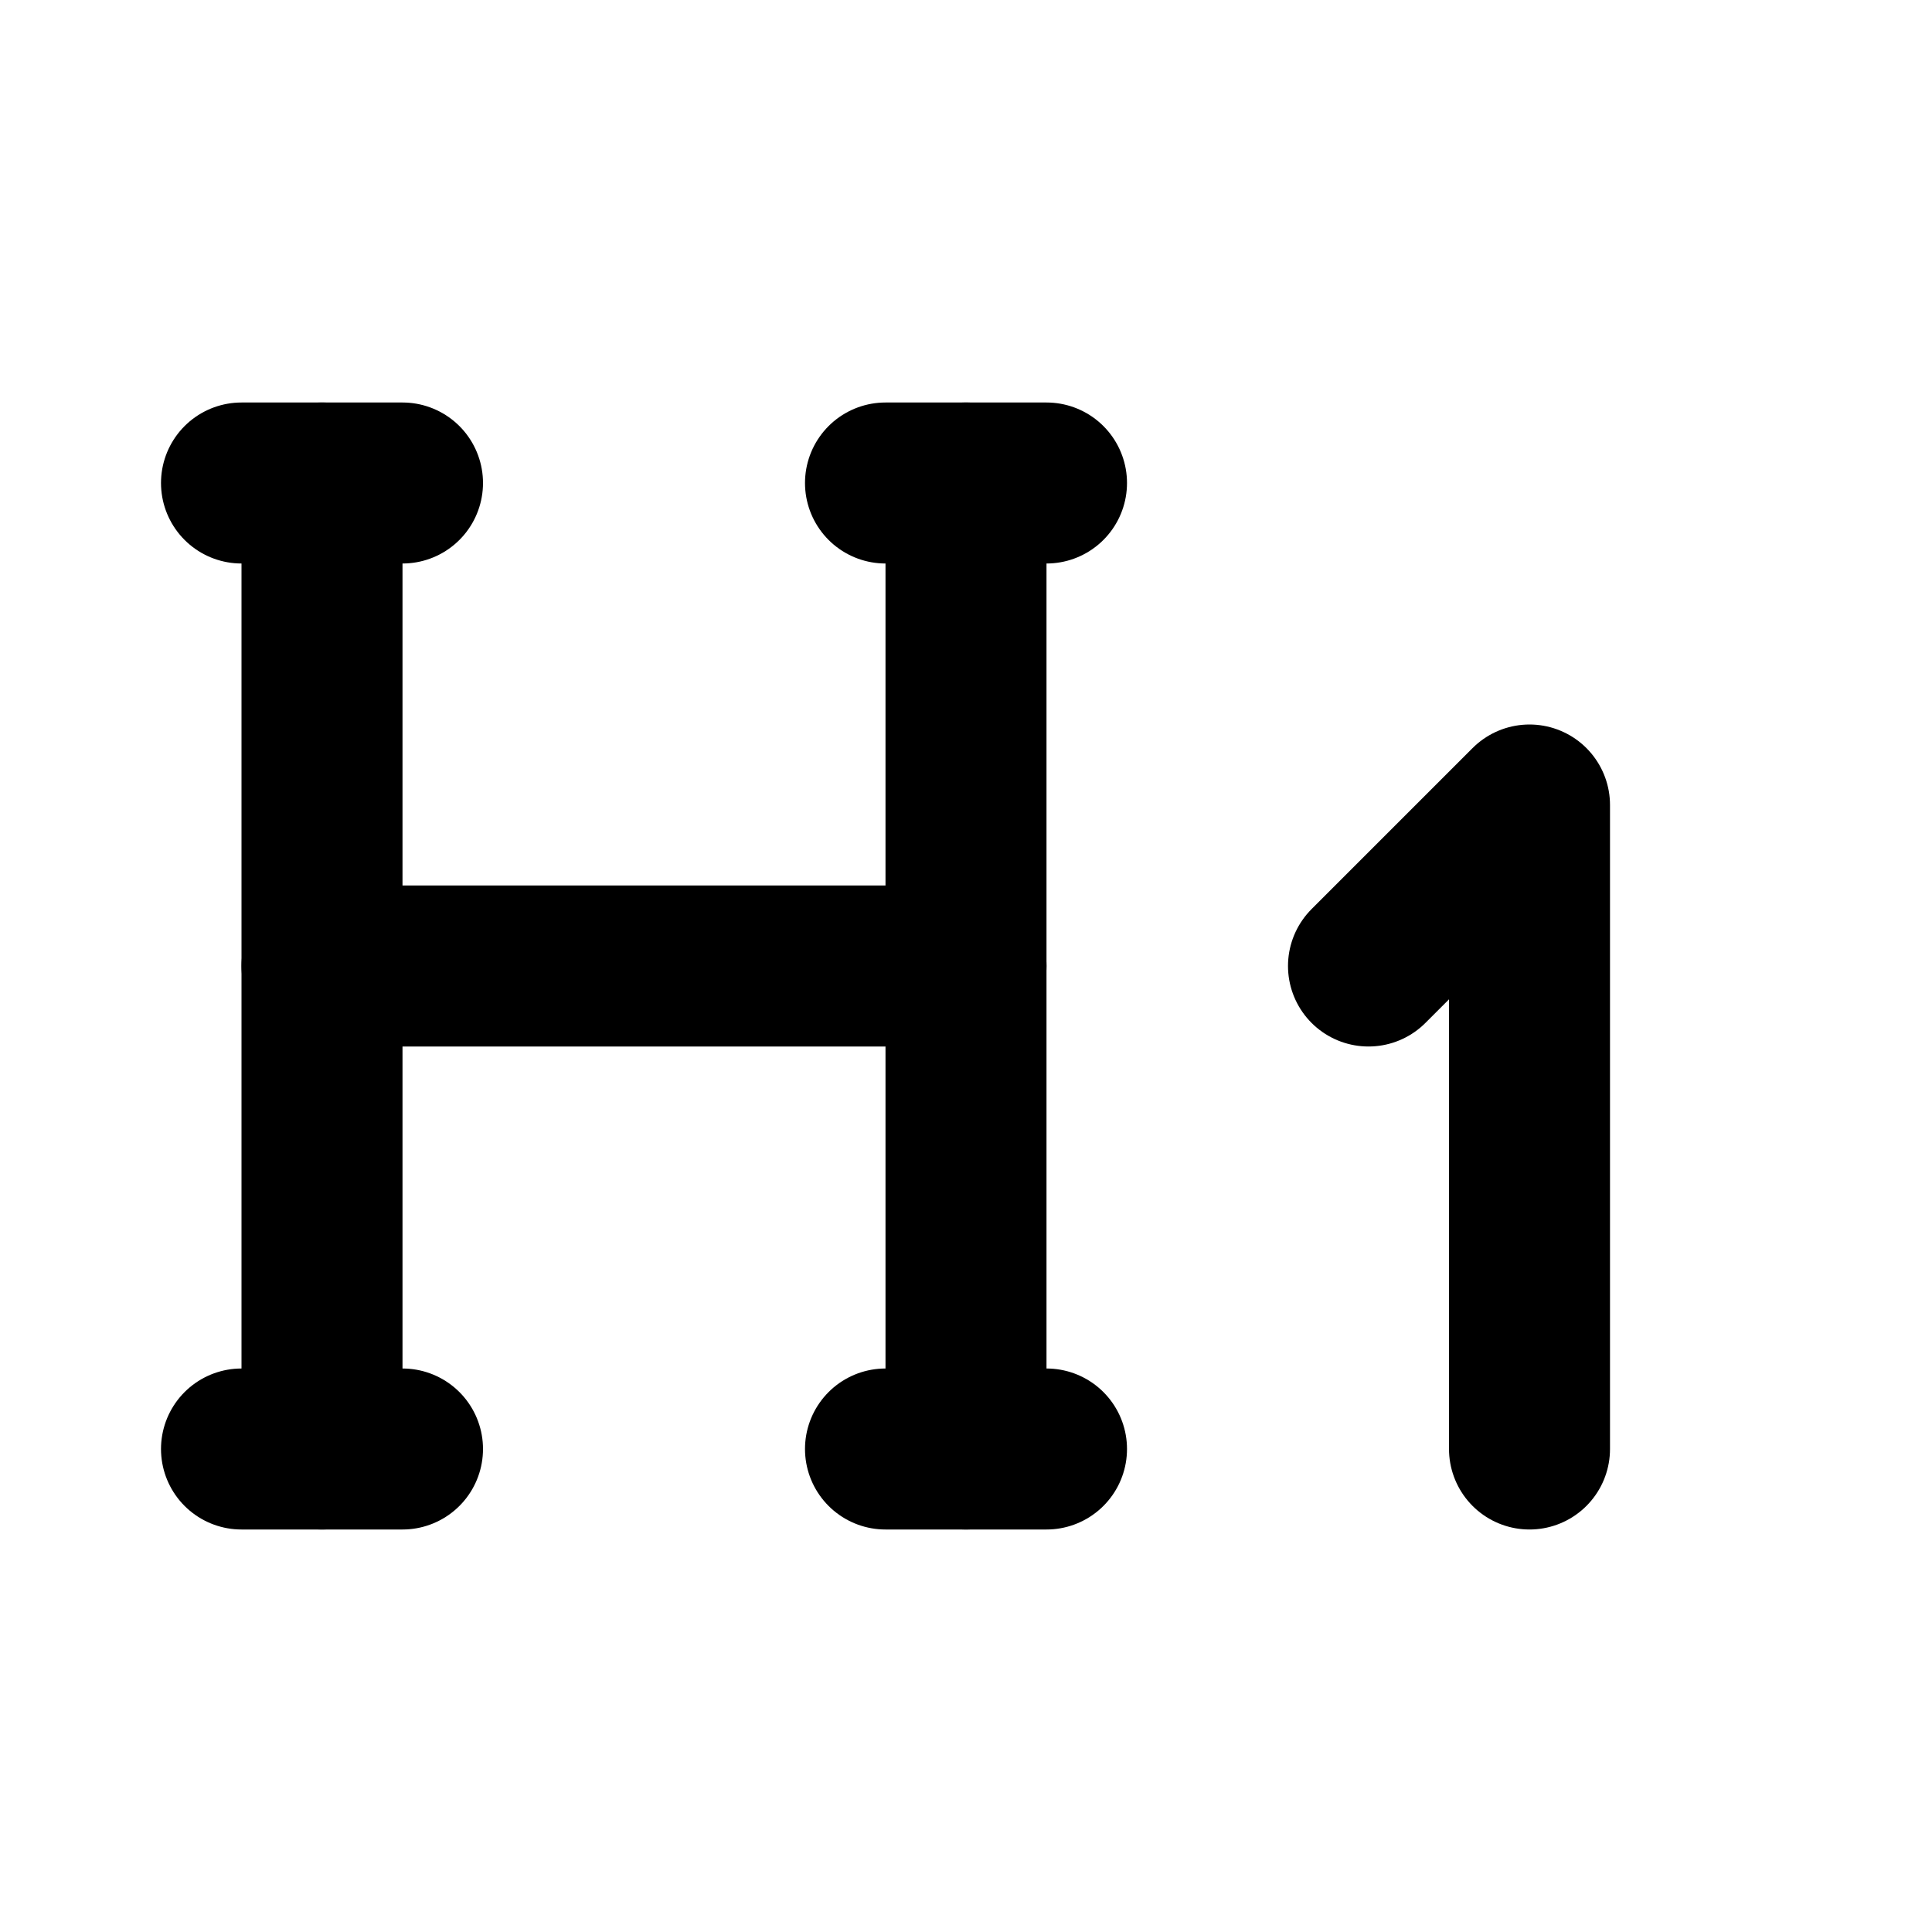
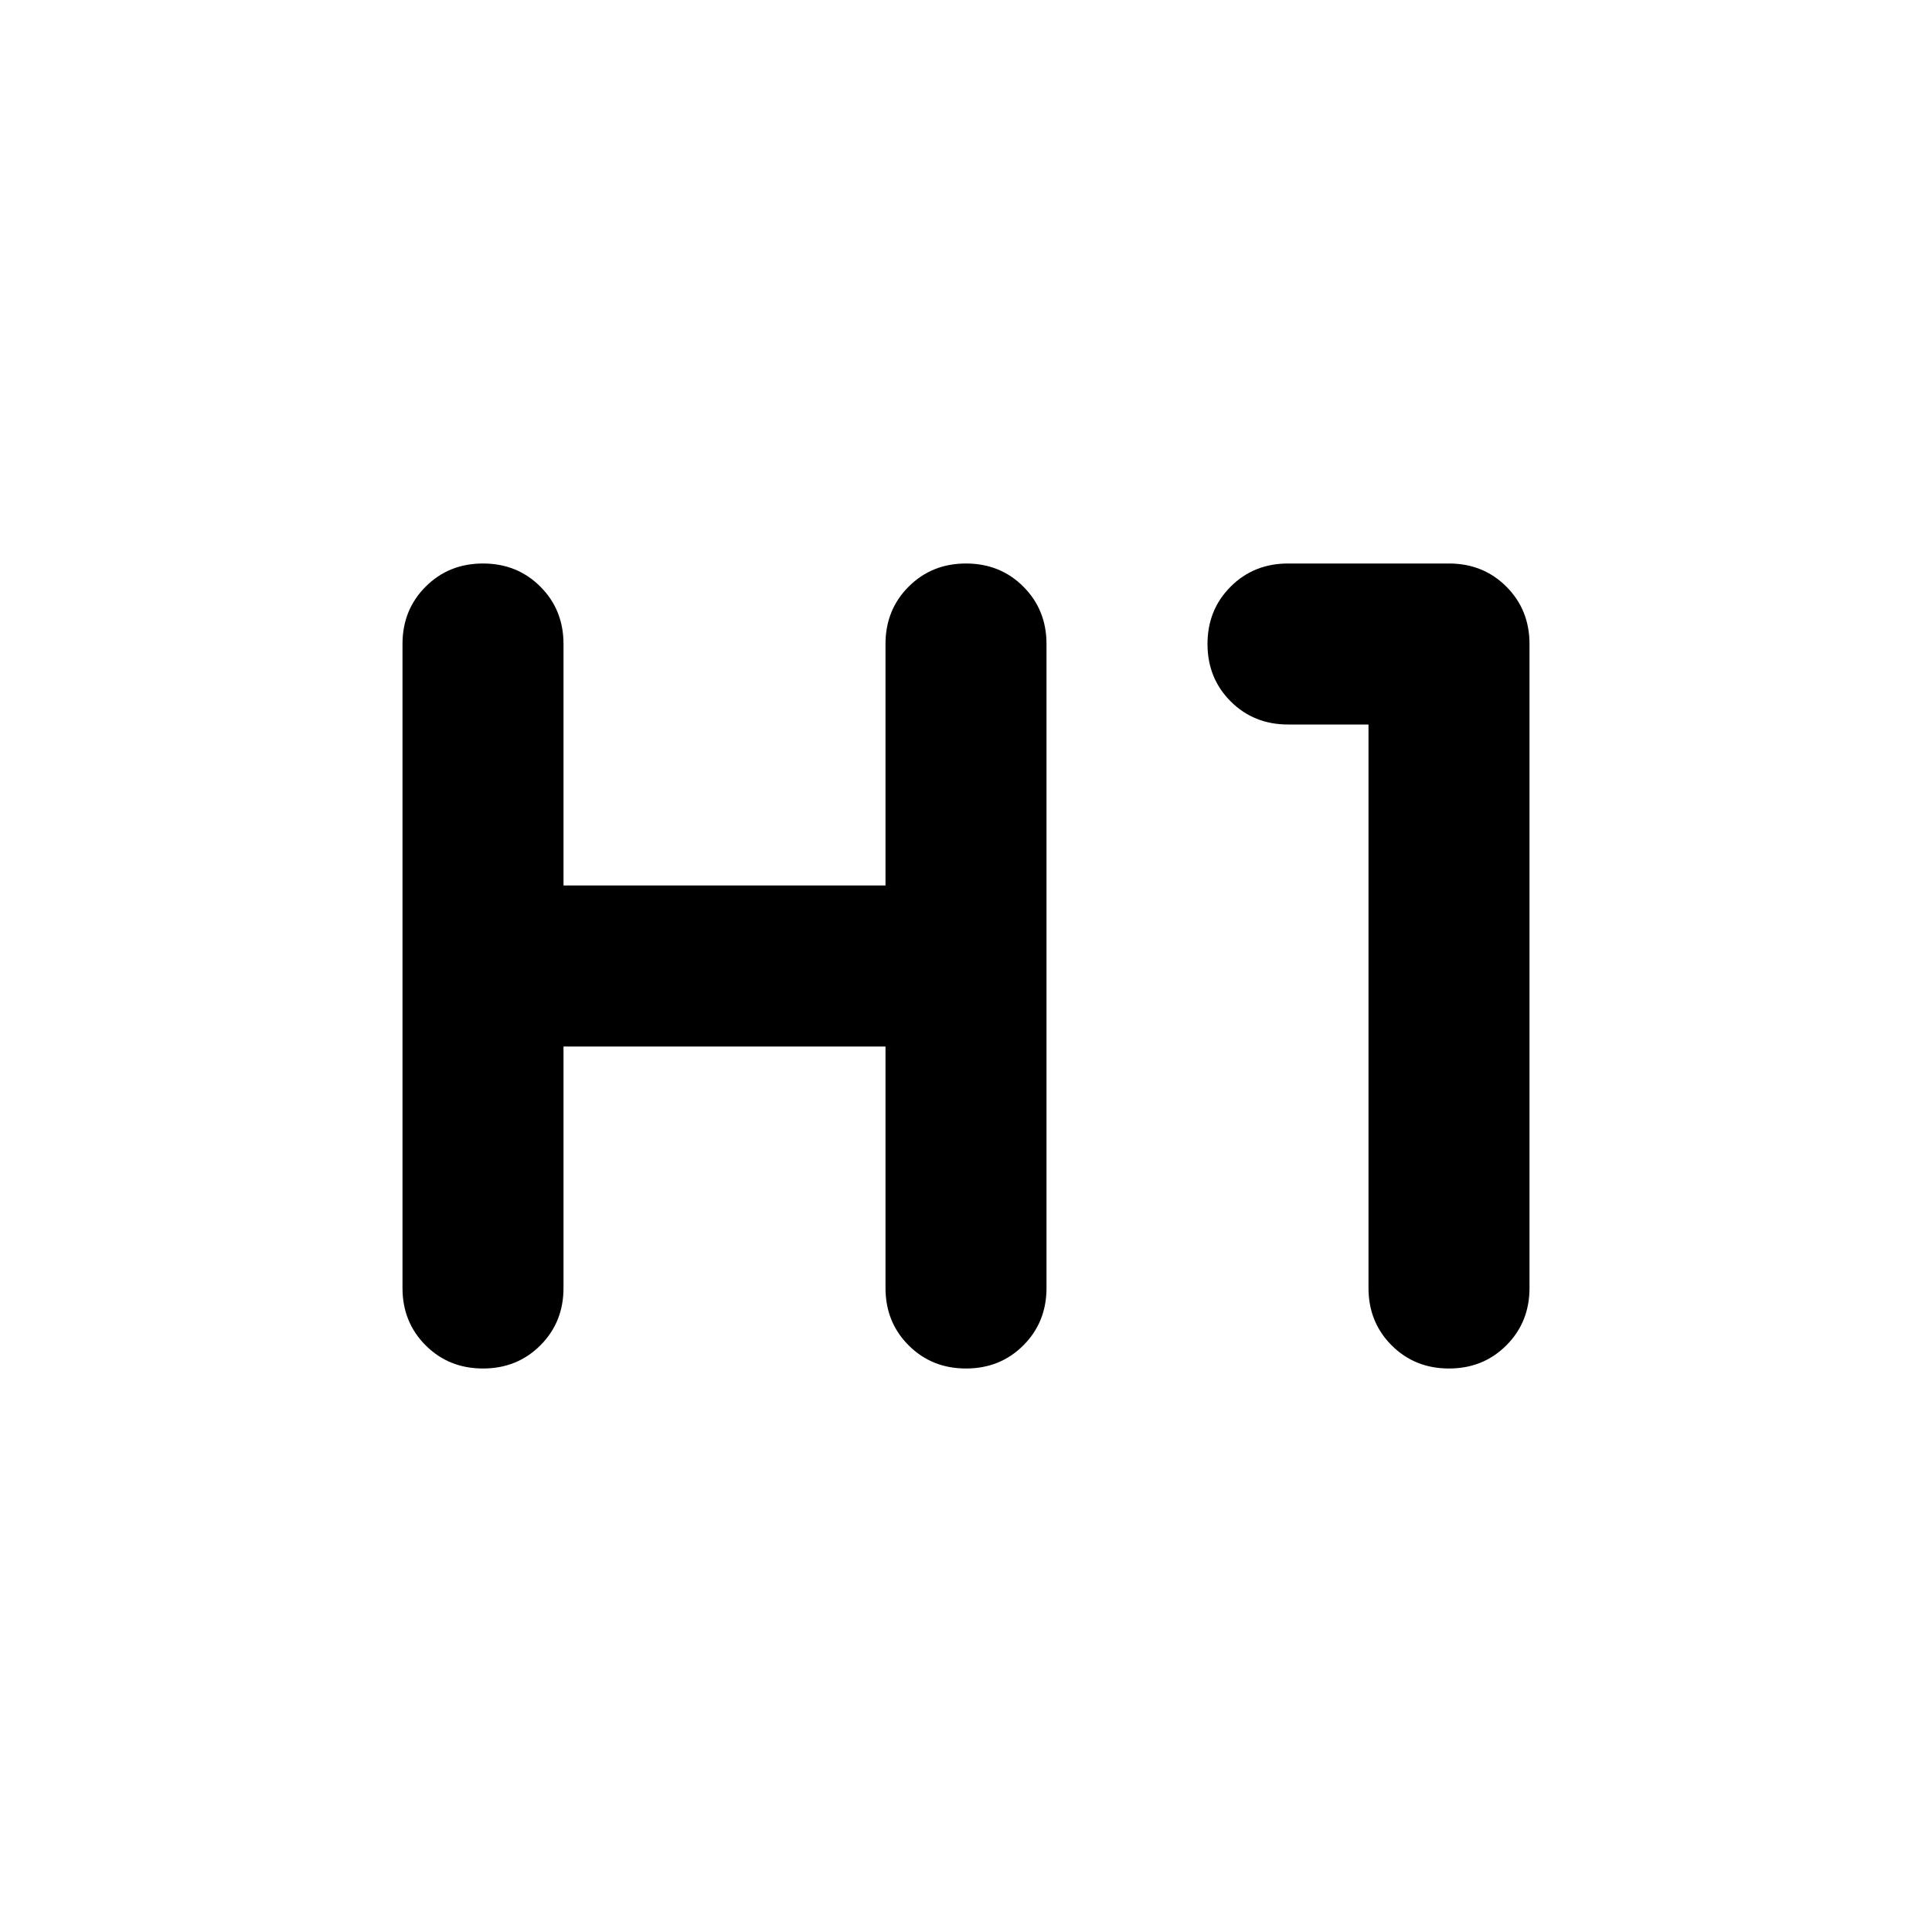
- <svg xmlns="http://www.w3.org/2000/svg" width="24" height="24" viewBox="0 0 24 24" fill="none" stroke="#000" stroke-width="2" stroke-linecap="round" stroke-linejoin="round">
-   <path d="M19 18v-8l-2 2" />
-   <path d="M4 6v12" />
-   <path d="M12 6v12" />
-   <path d="M11 18h2" />
-   <path d="M3 18h2" />
-   <path d="M4 12h8" />
-   <path d="M3 6h2" />
-   <path d="M11 6h2" />
+ <svg xmlns="http://www.w3.org/2000/svg" fill="currentColor" height="24" viewBox="0 -960 960 960" width="24">
+   <path d="M211.5-291.5Q200-303 200-320v-320q0-17 11.5-28.5T240-680q17 0 28.5 11.5T280-640v120h160v-120q0-17 11.5-28.5T480-680q17 0 28.5 11.5T520-640v320q0 17-11.5 28.5T480-280q-17 0-28.5-11.5T440-320v-120H280v120q0 17-11.5 28.5T240-280q-17 0-28.5-11.5Zm480 0Q680-303 680-320v-280h-40q-17 0-28.5-11.5T600-640q0-17 11.5-28.5T640-680h80q17 0 28.5 11.5T760-640v320q0 17-11.5 28.5T720-280q-17 0-28.5-11.5Z" />
</svg>
